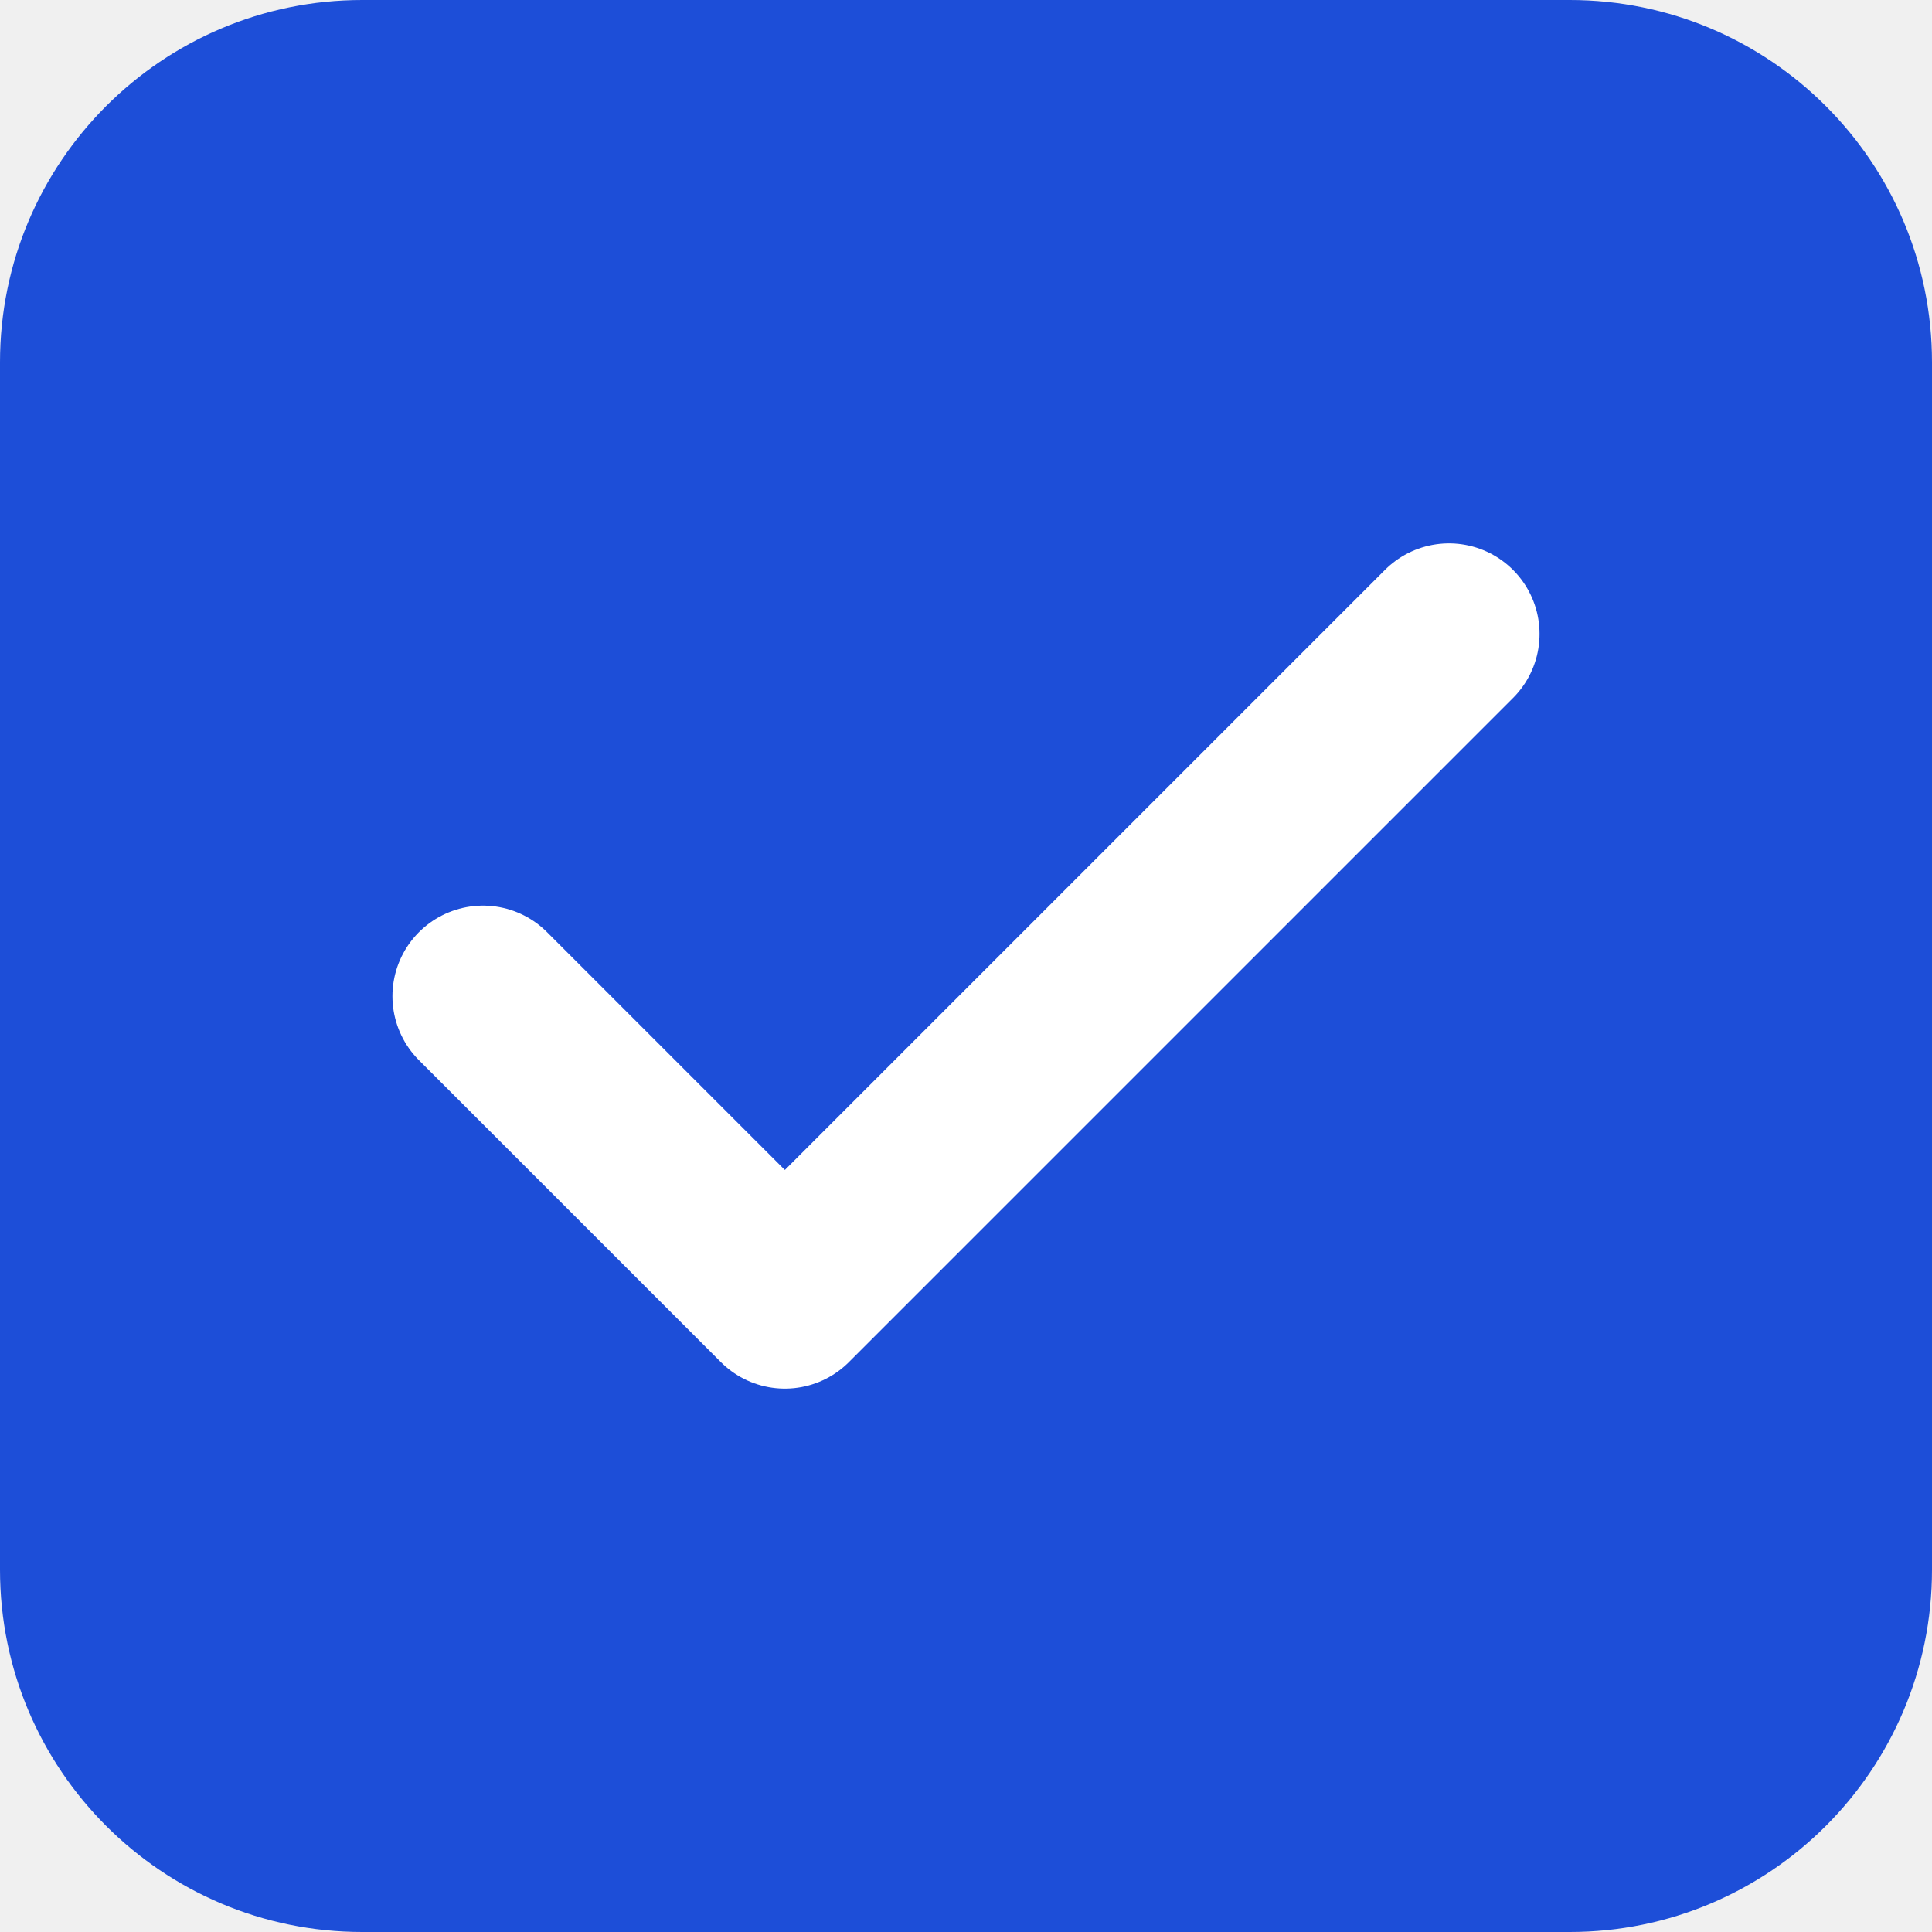
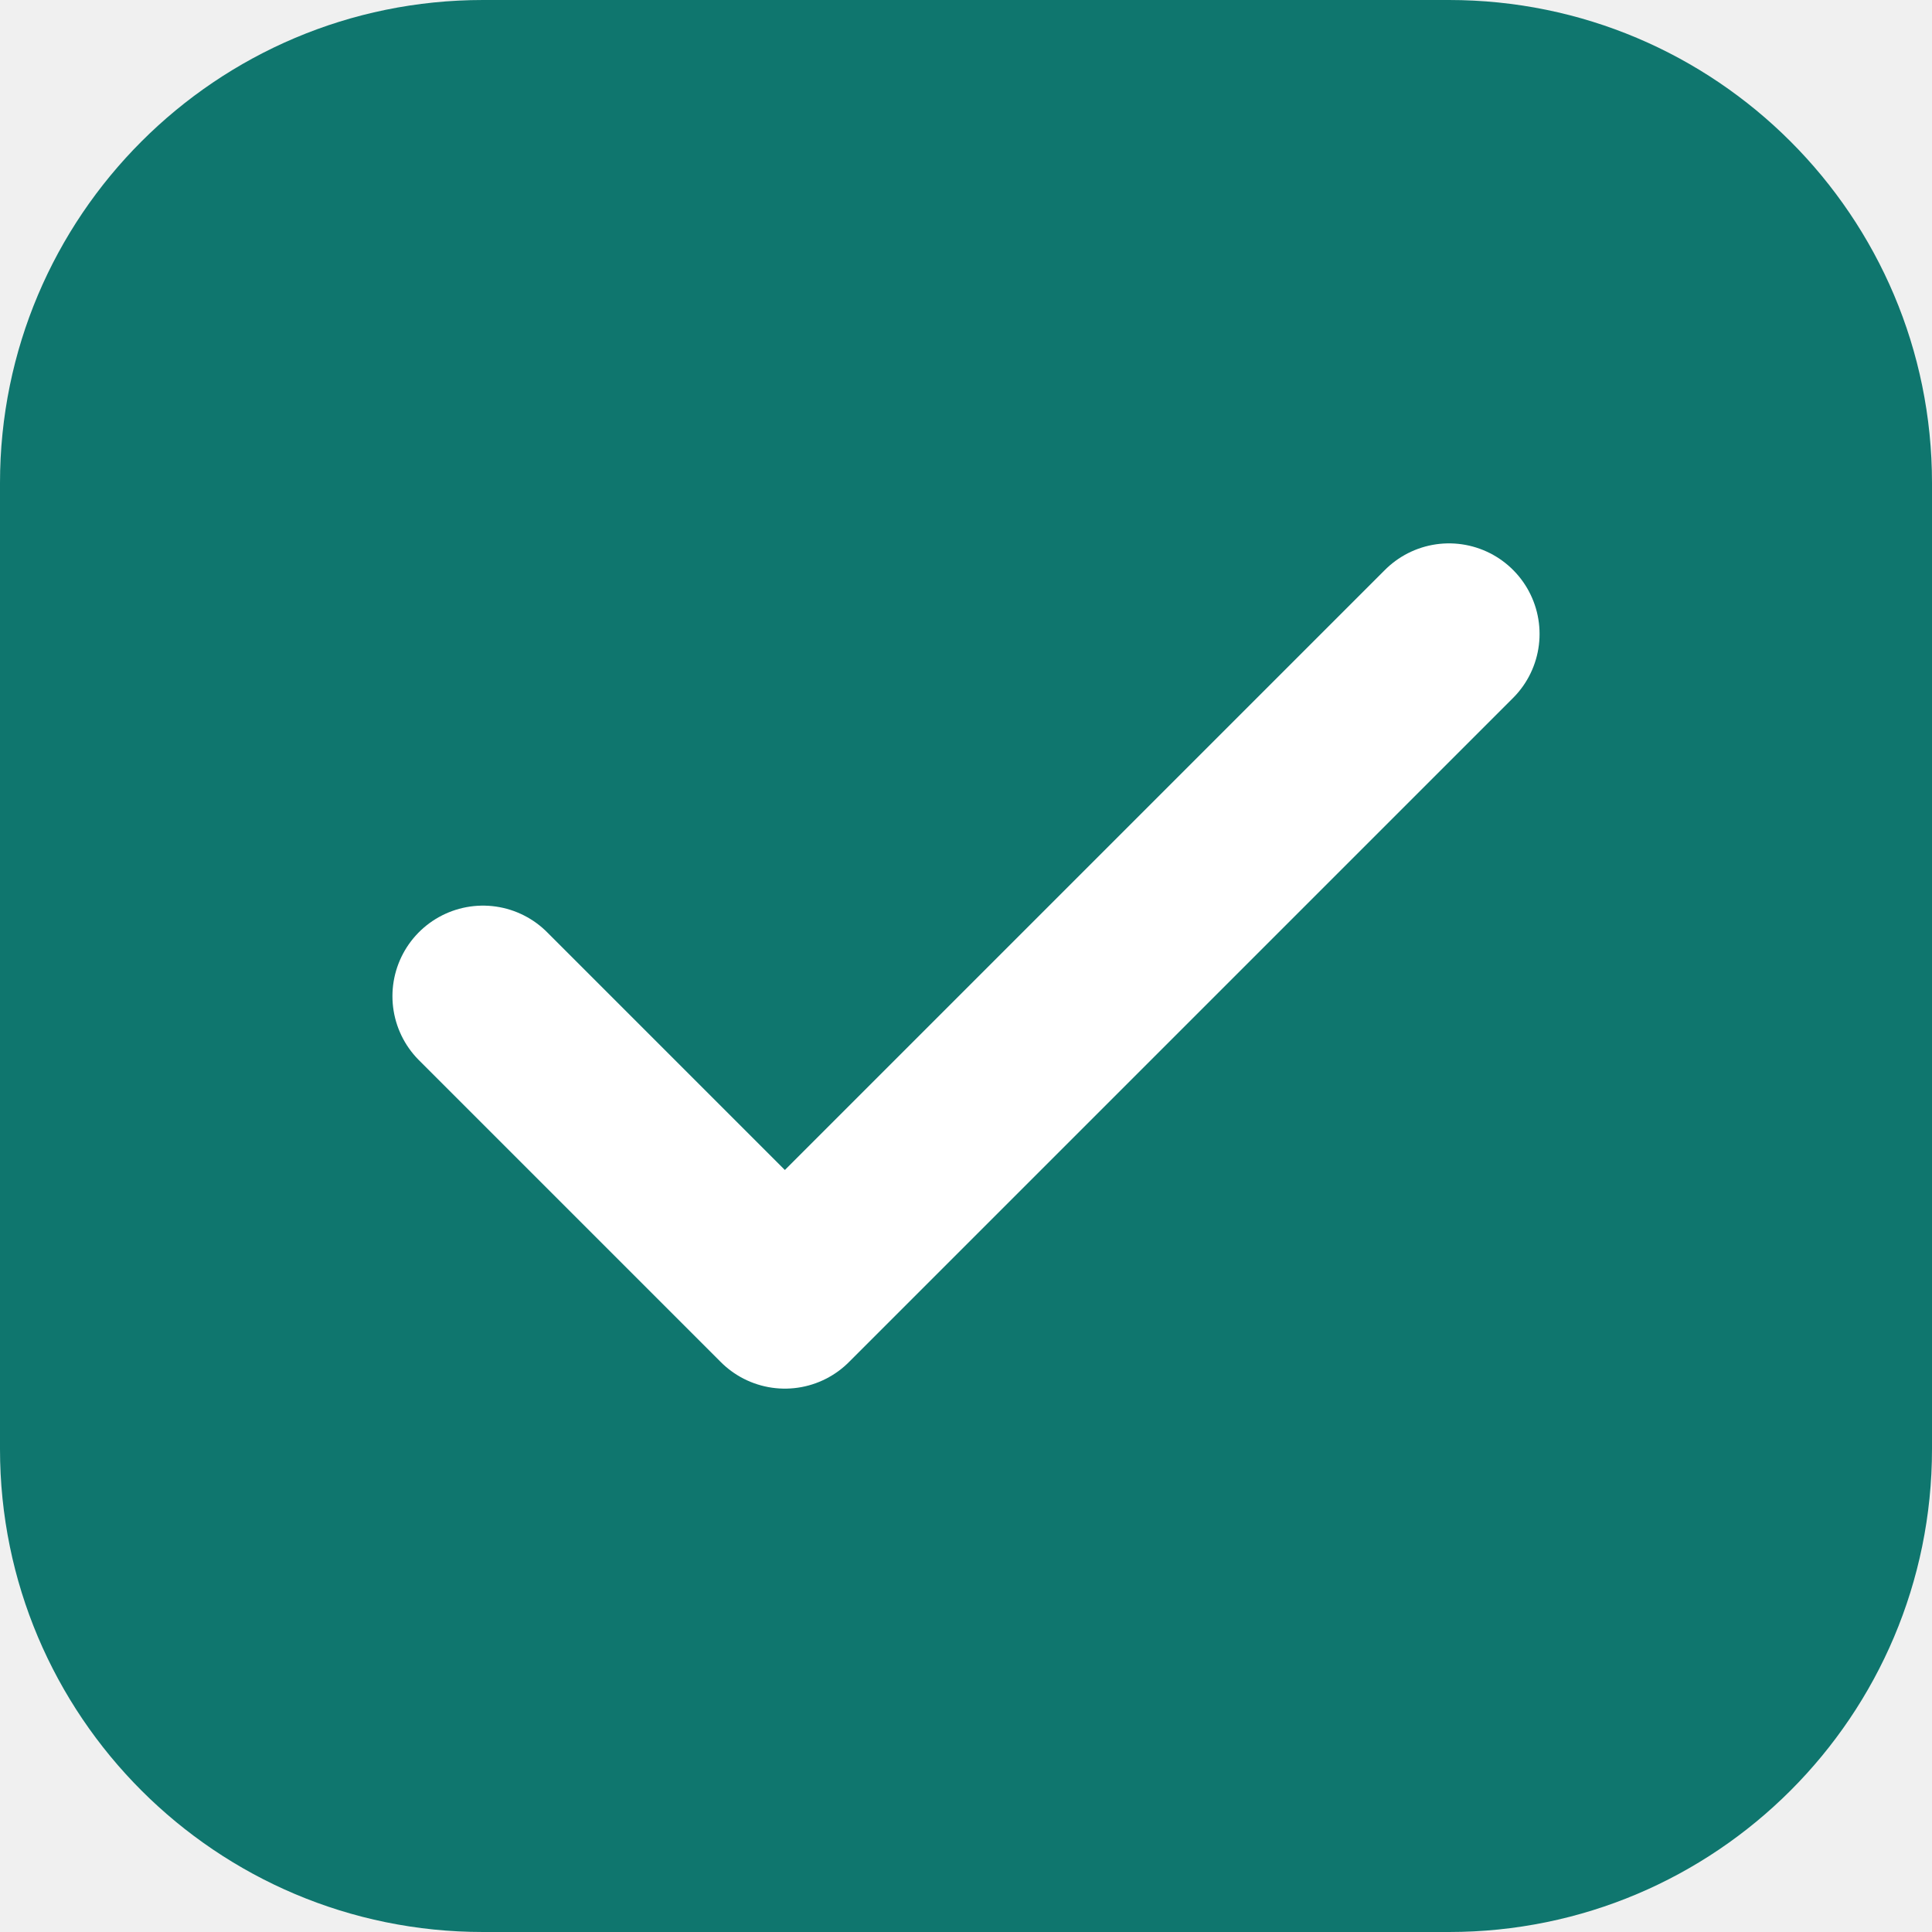
<svg xmlns="http://www.w3.org/2000/svg" viewBox="0 0 32 32">
-   <rect width="32" height="32" rx="6" fill="#1D4ED8" />
+   <rect width="32" height="32" rx="8" fill="#0F766E" />
  <path d="M8 16.5L13 21.5L24 10.5" stroke="#fff" stroke-width="3" stroke-linecap="round" stroke-linejoin="round" fill="none" />
</svg>
